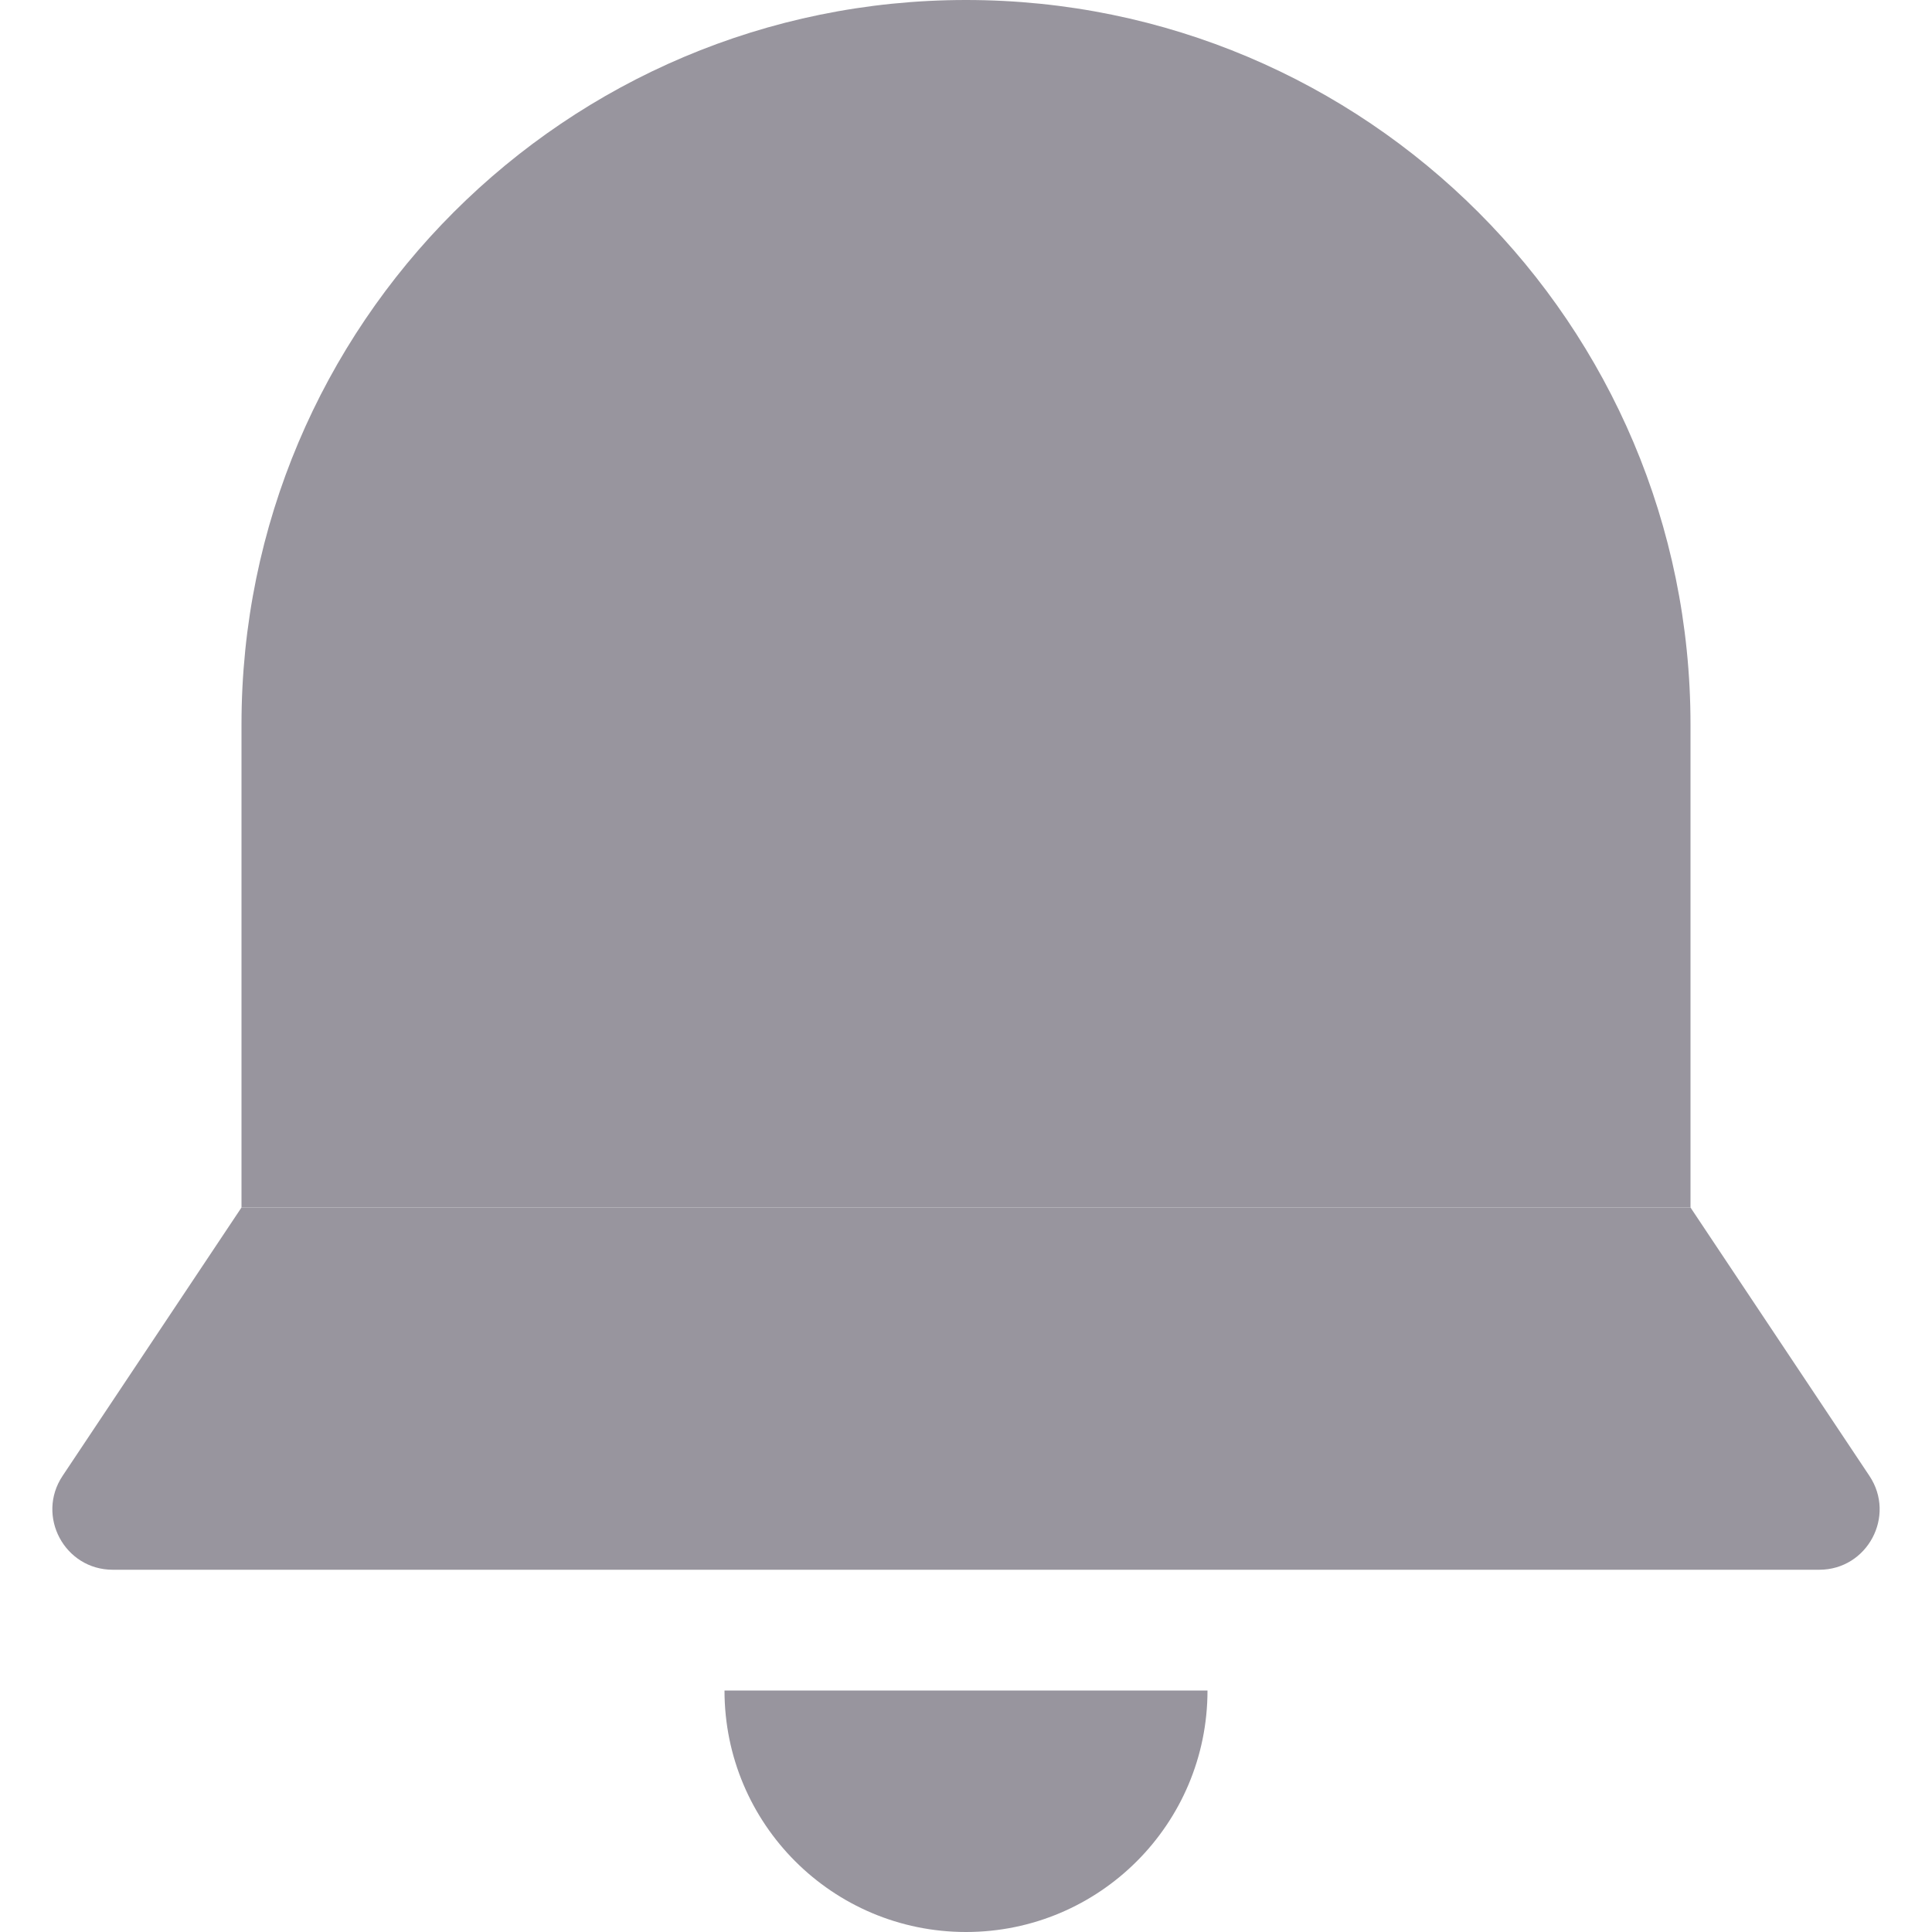
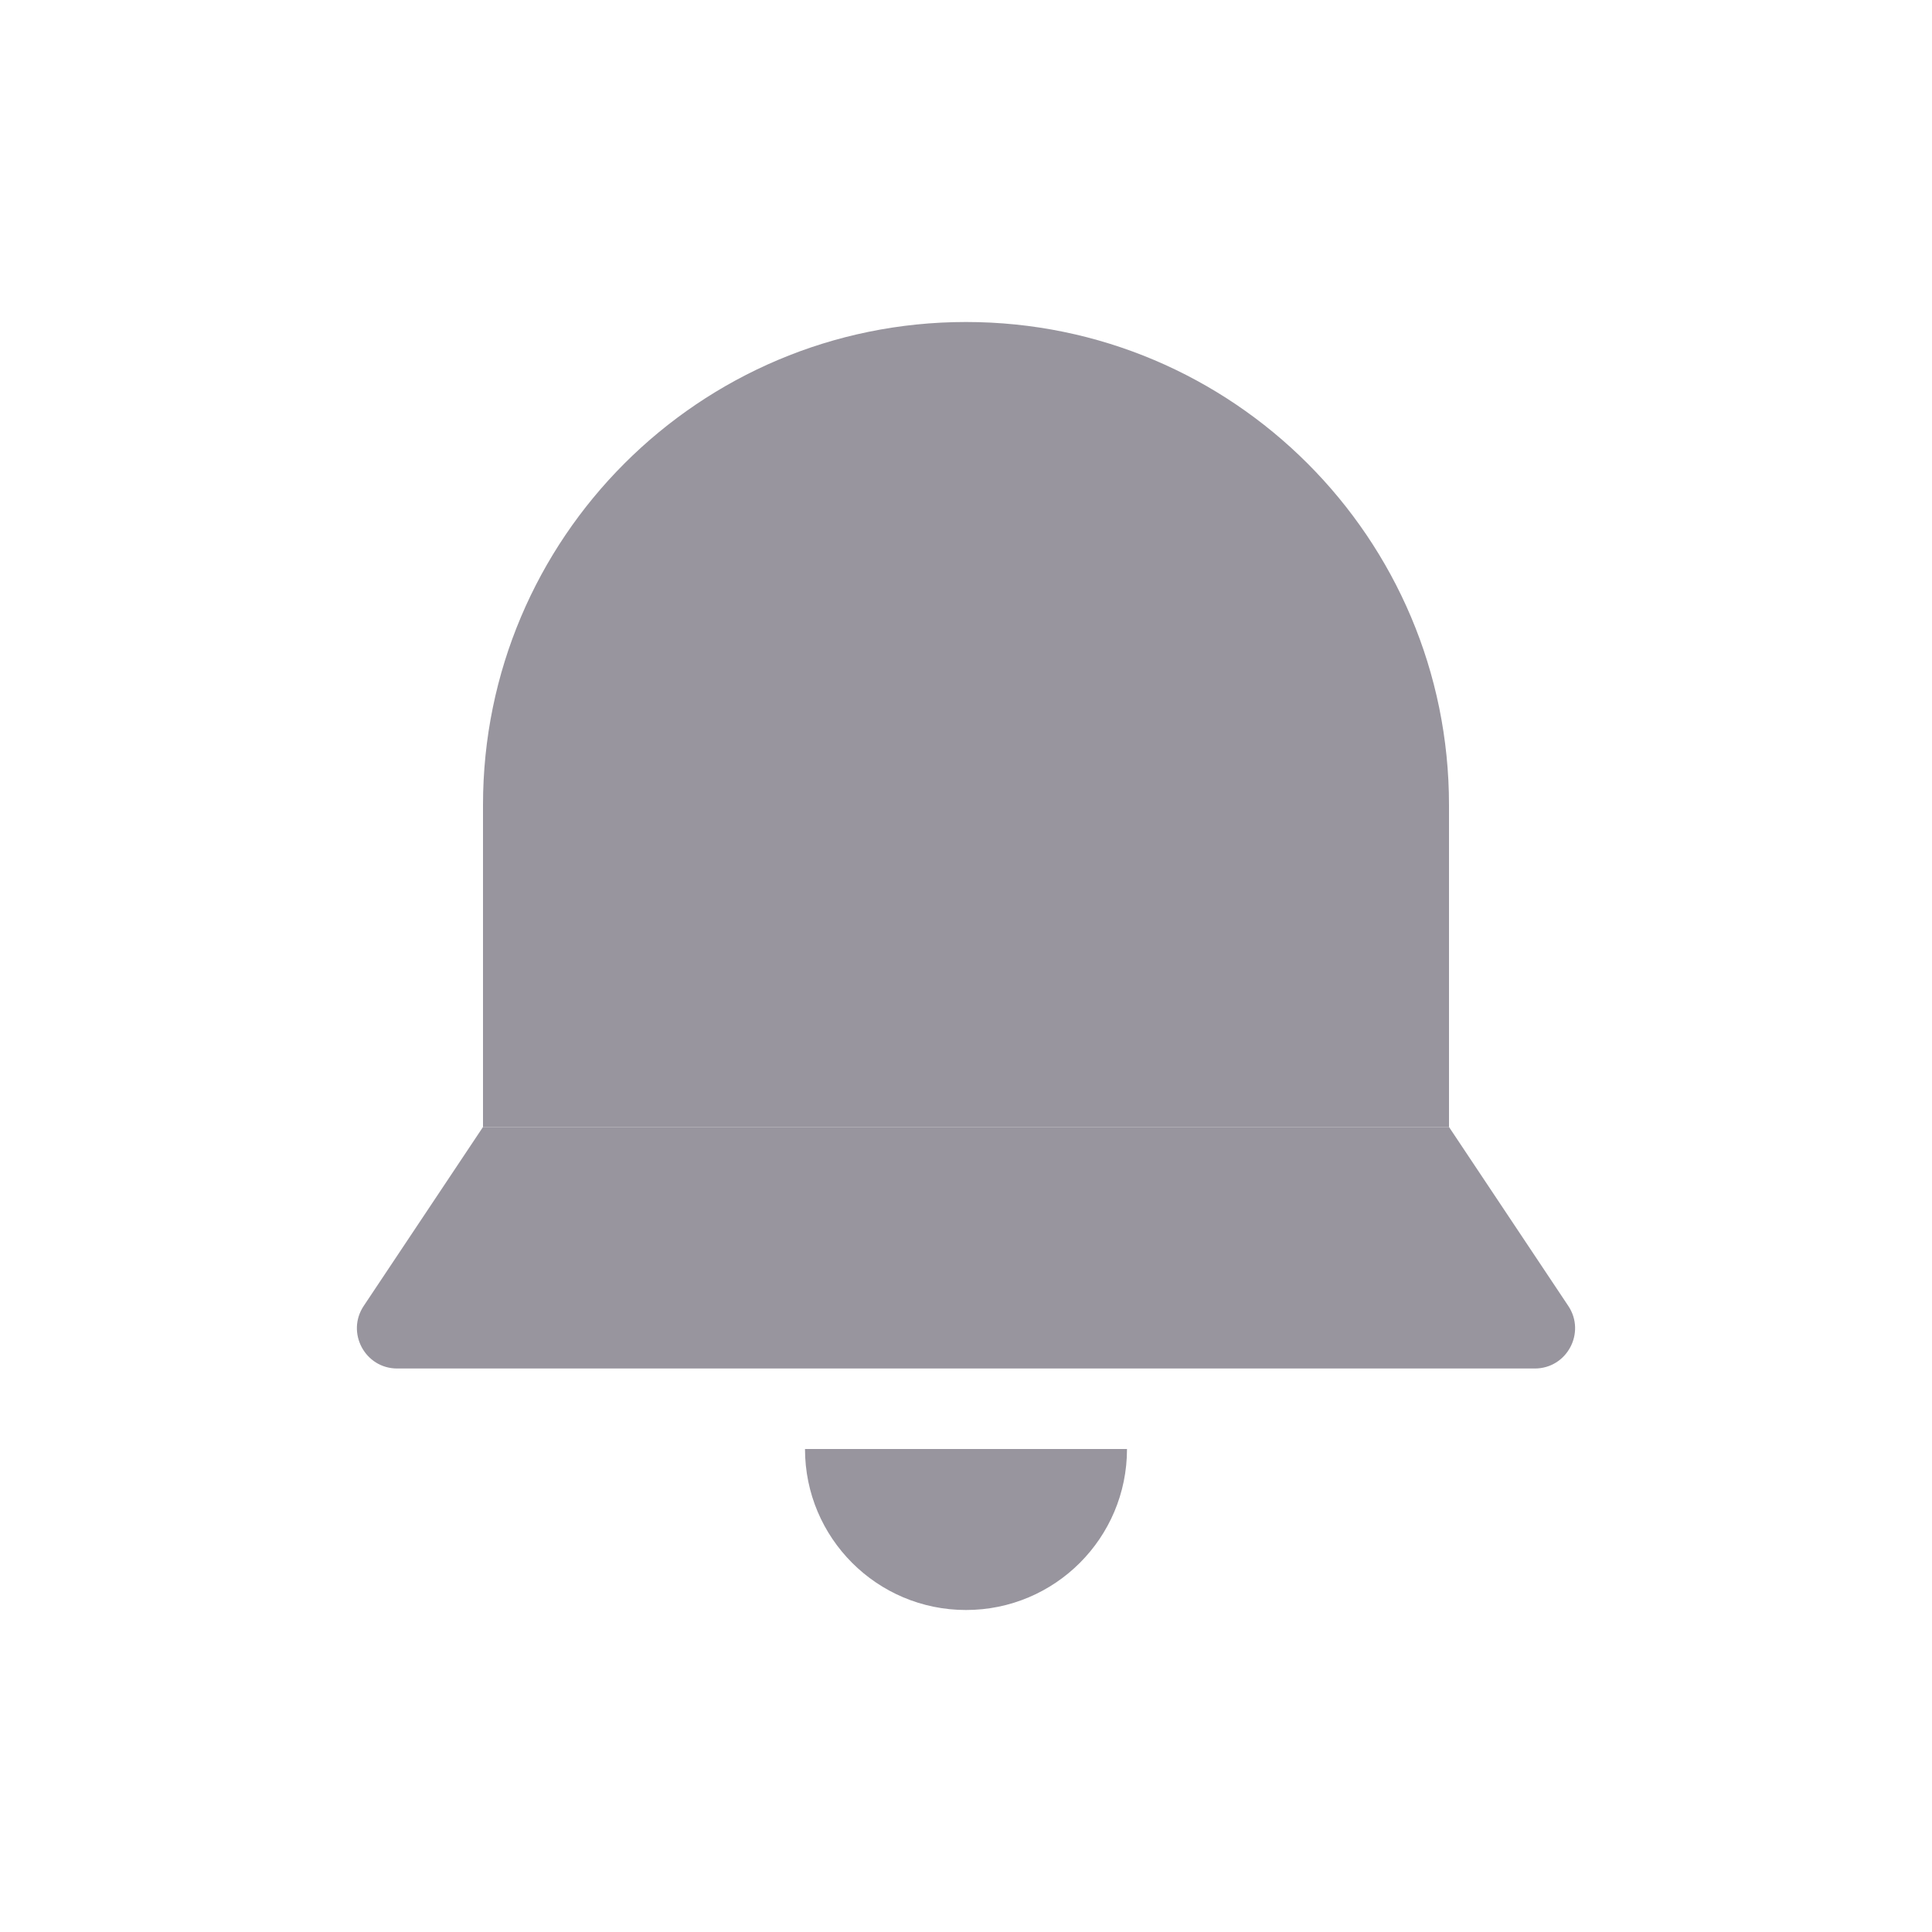
- <svg xmlns="http://www.w3.org/2000/svg" width="16" height="16" viewBox="0 0 16 16" fill="none">
-   <path d="M2 6C2 2.686 4.686 0 8 0C11.314 0 14 2.686 14 6V10H2V6Z" fill="#98959E" />
-   <path d="M2 10H14L15.482 12.223C15.703 12.555 15.465 13 15.066 13H0.934C0.535 13 0.297 12.555 0.518 12.223L2 10Z" fill="#98959E" />
-   <path fill-rule="evenodd" clip-rule="evenodd" d="M6 14C6 15.105 6.895 16 8 16C9.105 16 10 15.105 10 14H6Z" fill="#98959E" />
+ <svg xmlns="http://www.w3.org/2000/svg" width="24" height="24" viewBox="0 0 24 24" fill="none">
+   <path d="M6 10C6 6.686 8.686 4 12 4C15.314 4 18 6.686 18 10V14H6V10Z" fill="#98959E" />
+   <path d="M6 14H18L19.482 16.223C19.703 16.555 19.465 17 19.066 17H4.934C4.535 17 4.297 16.555 4.518 16.223L6 14Z" fill="#98959E" />
+   <path fill-rule="evenodd" clip-rule="evenodd" d="M10 18C10 19.105 10.895 20 12 20C13.105 20 14 19.105 14 18H10Z" fill="#98959E" />
</svg>
